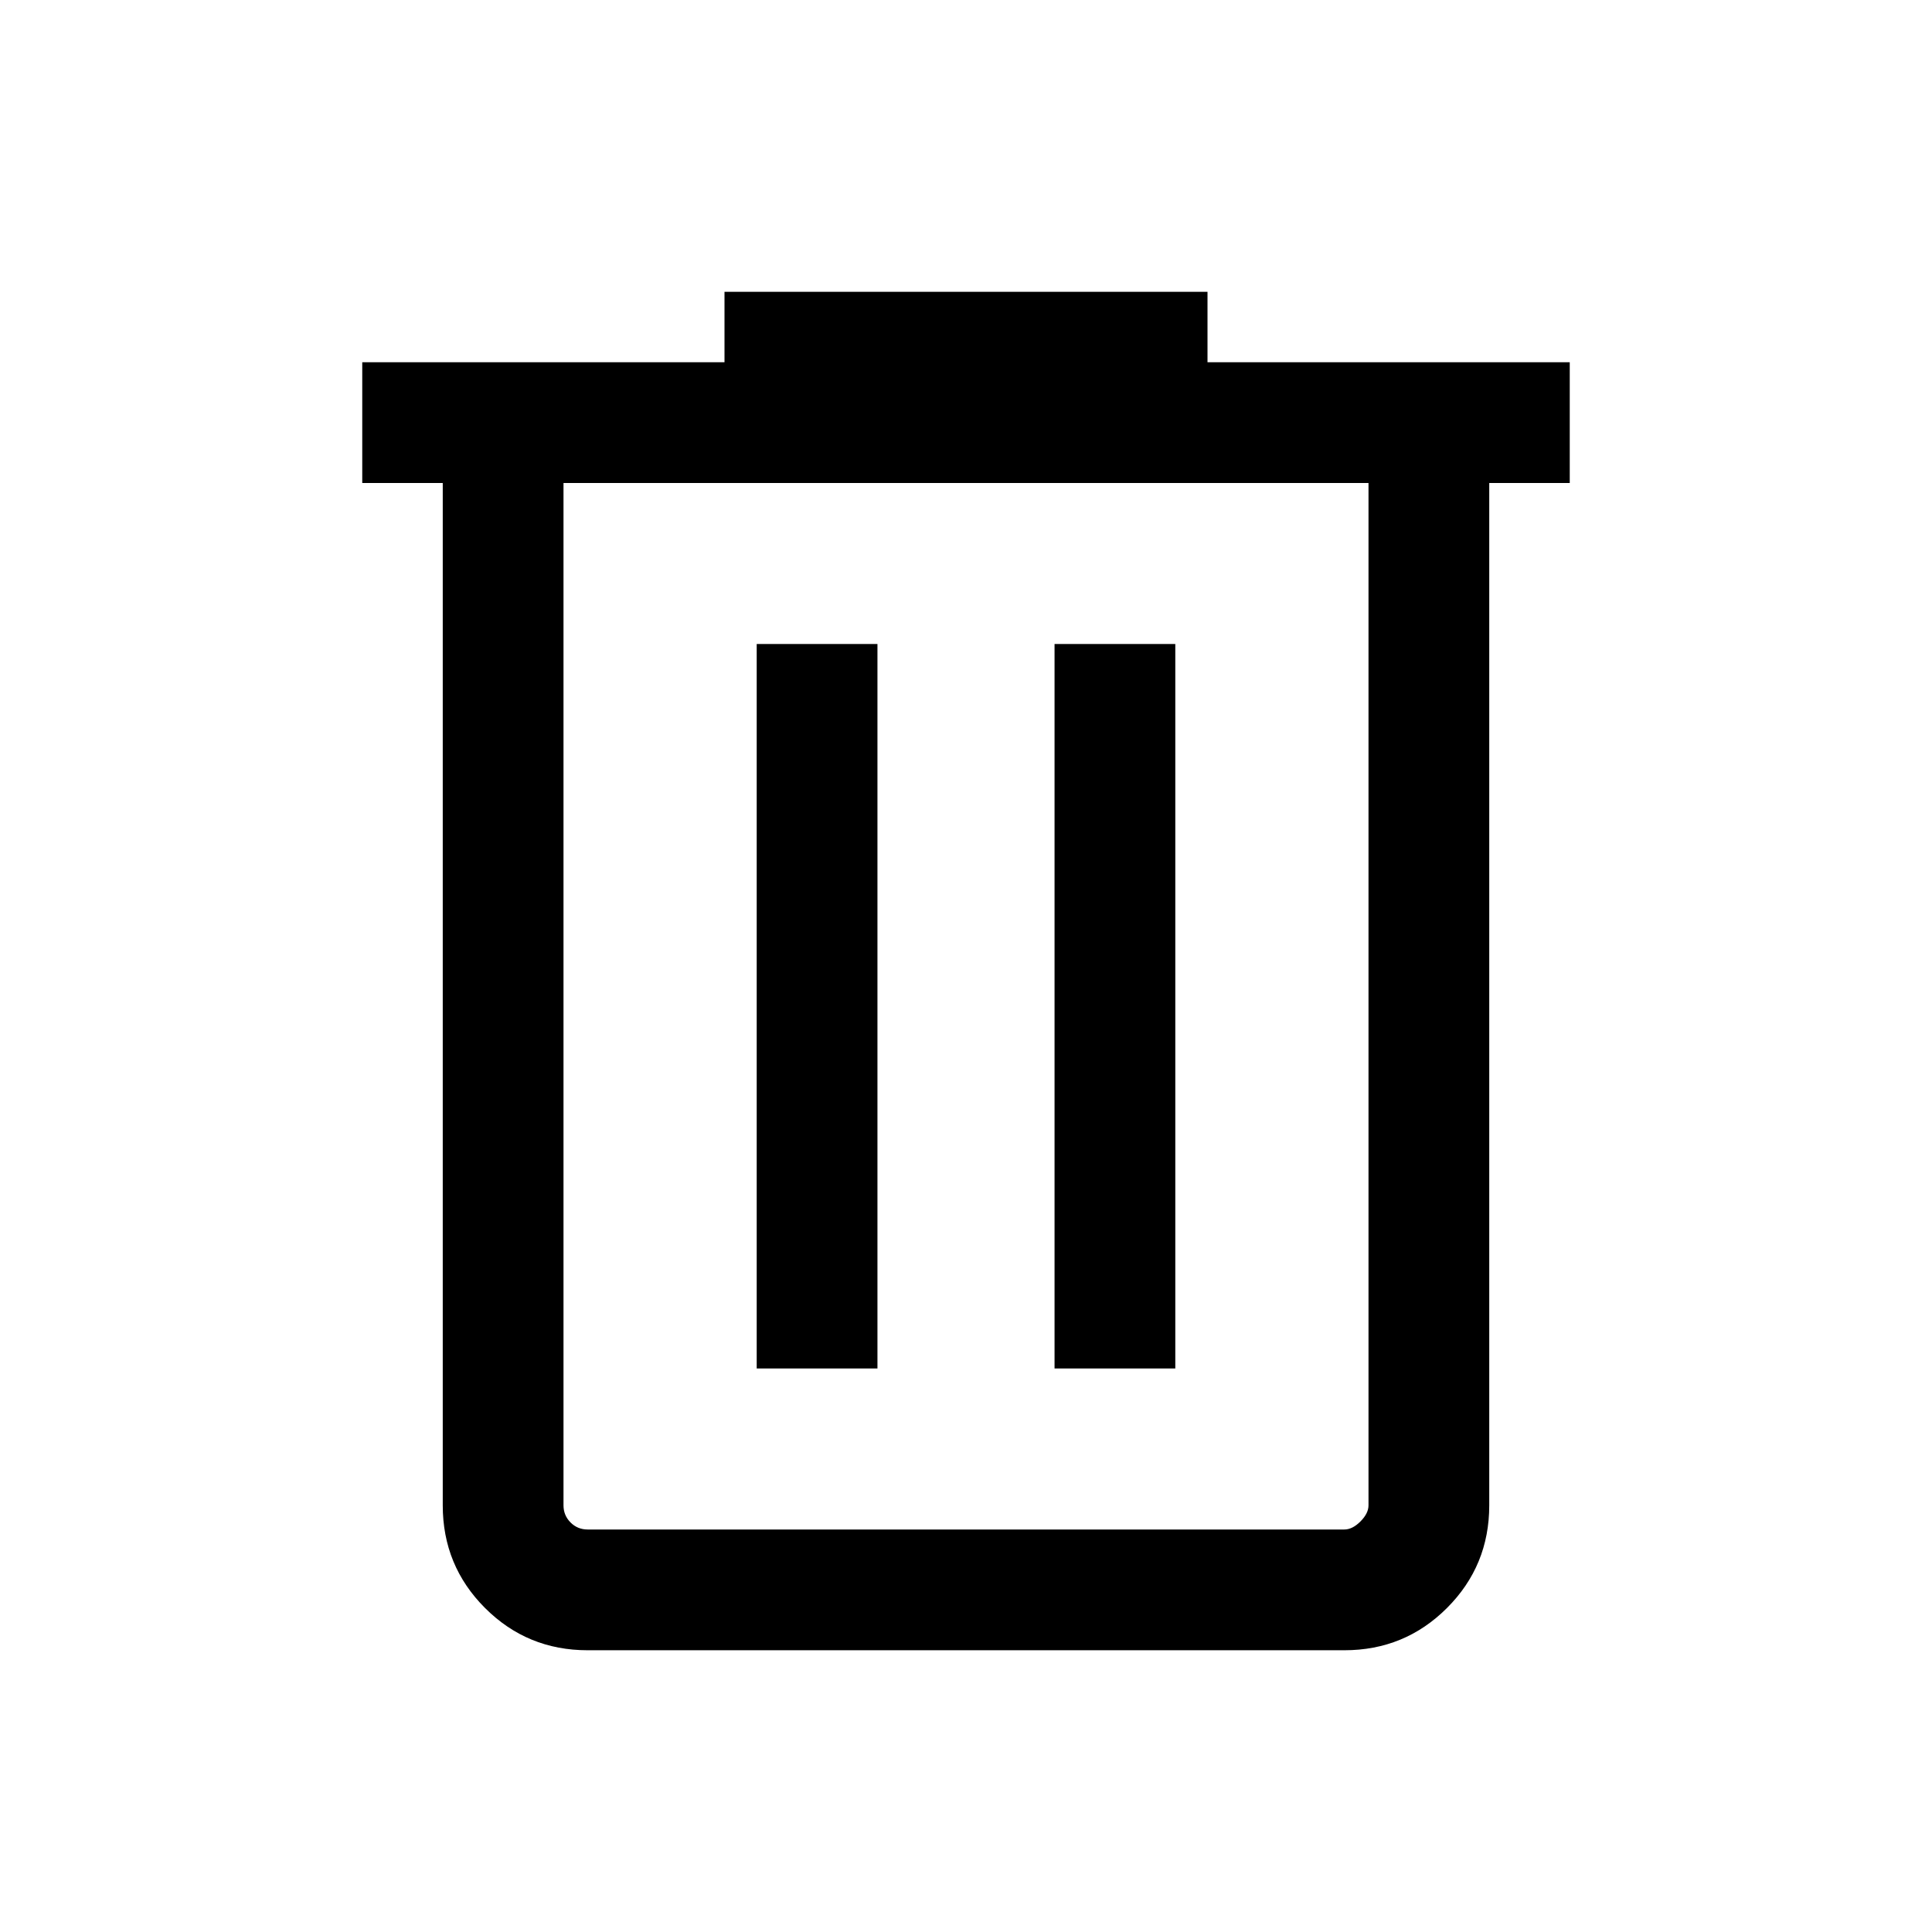
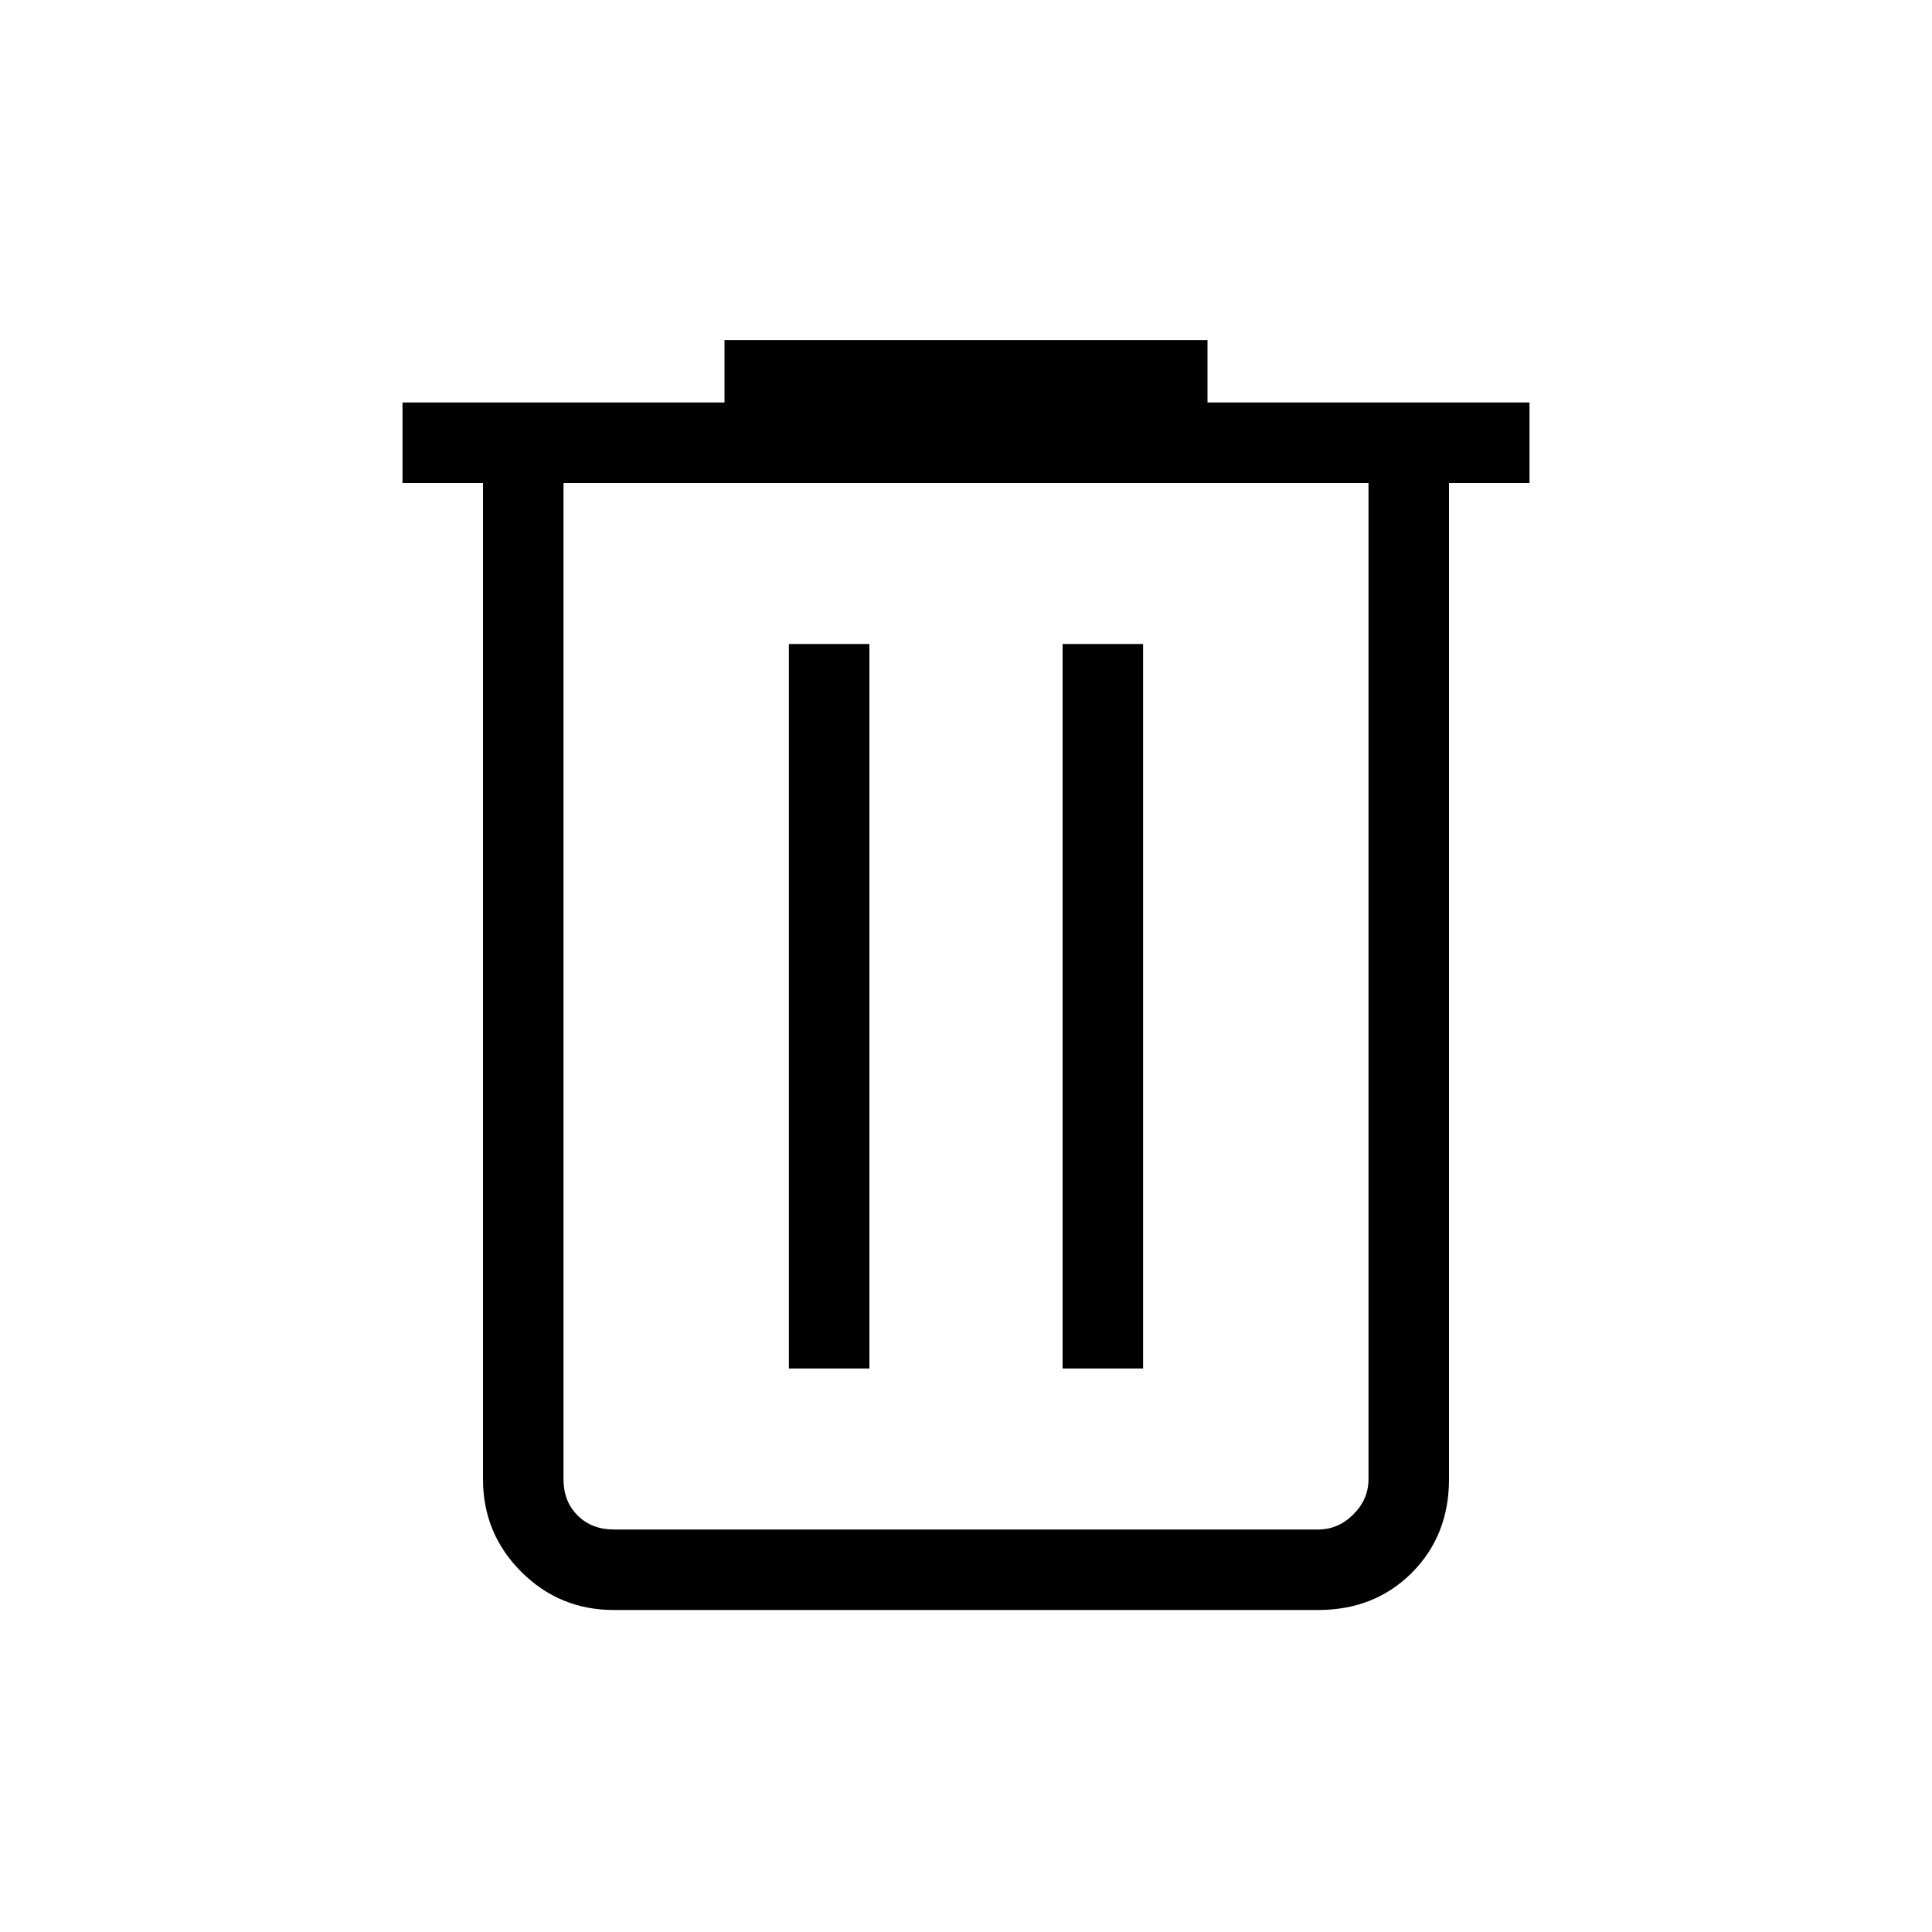
<svg xmlns="http://www.w3.org/2000/svg" height="24" width="24">
-   <path d="M7.3 20.5q-.75 0-1.275-.525Q5.5 19.45 5.5 18.7V6h-1V4.5H9v-.875h6V4.5h4.5V6h-1v12.7q0 .75-.525 1.275-.525.525-1.275.525ZM17 6H7v12.7q0 .125.088.213.087.087.212.087h9.4q.1 0 .2-.1t.1-.2ZM9.4 17h1.5V8H9.4Zm3.7 0h1.5V8h-1.5ZM7 6V19v-.3Z" />
+   <path d="M7.625 20q-.675 0-1.15-.475Q6 19.05 6 18.375V6H5V5h4v-.775h6V5h4v1h-1v12.375q0 .7-.462 1.163-.463.462-1.163.462ZM17 6H7v12.375q0 .275.175.45t.45.175h8.75q.25 0 .437-.188.188-.187.188-.437ZM9.8 17h1V8h-1Zm3.4 0h1V8h-1ZM7 6v13-.625Z" />
</svg>
